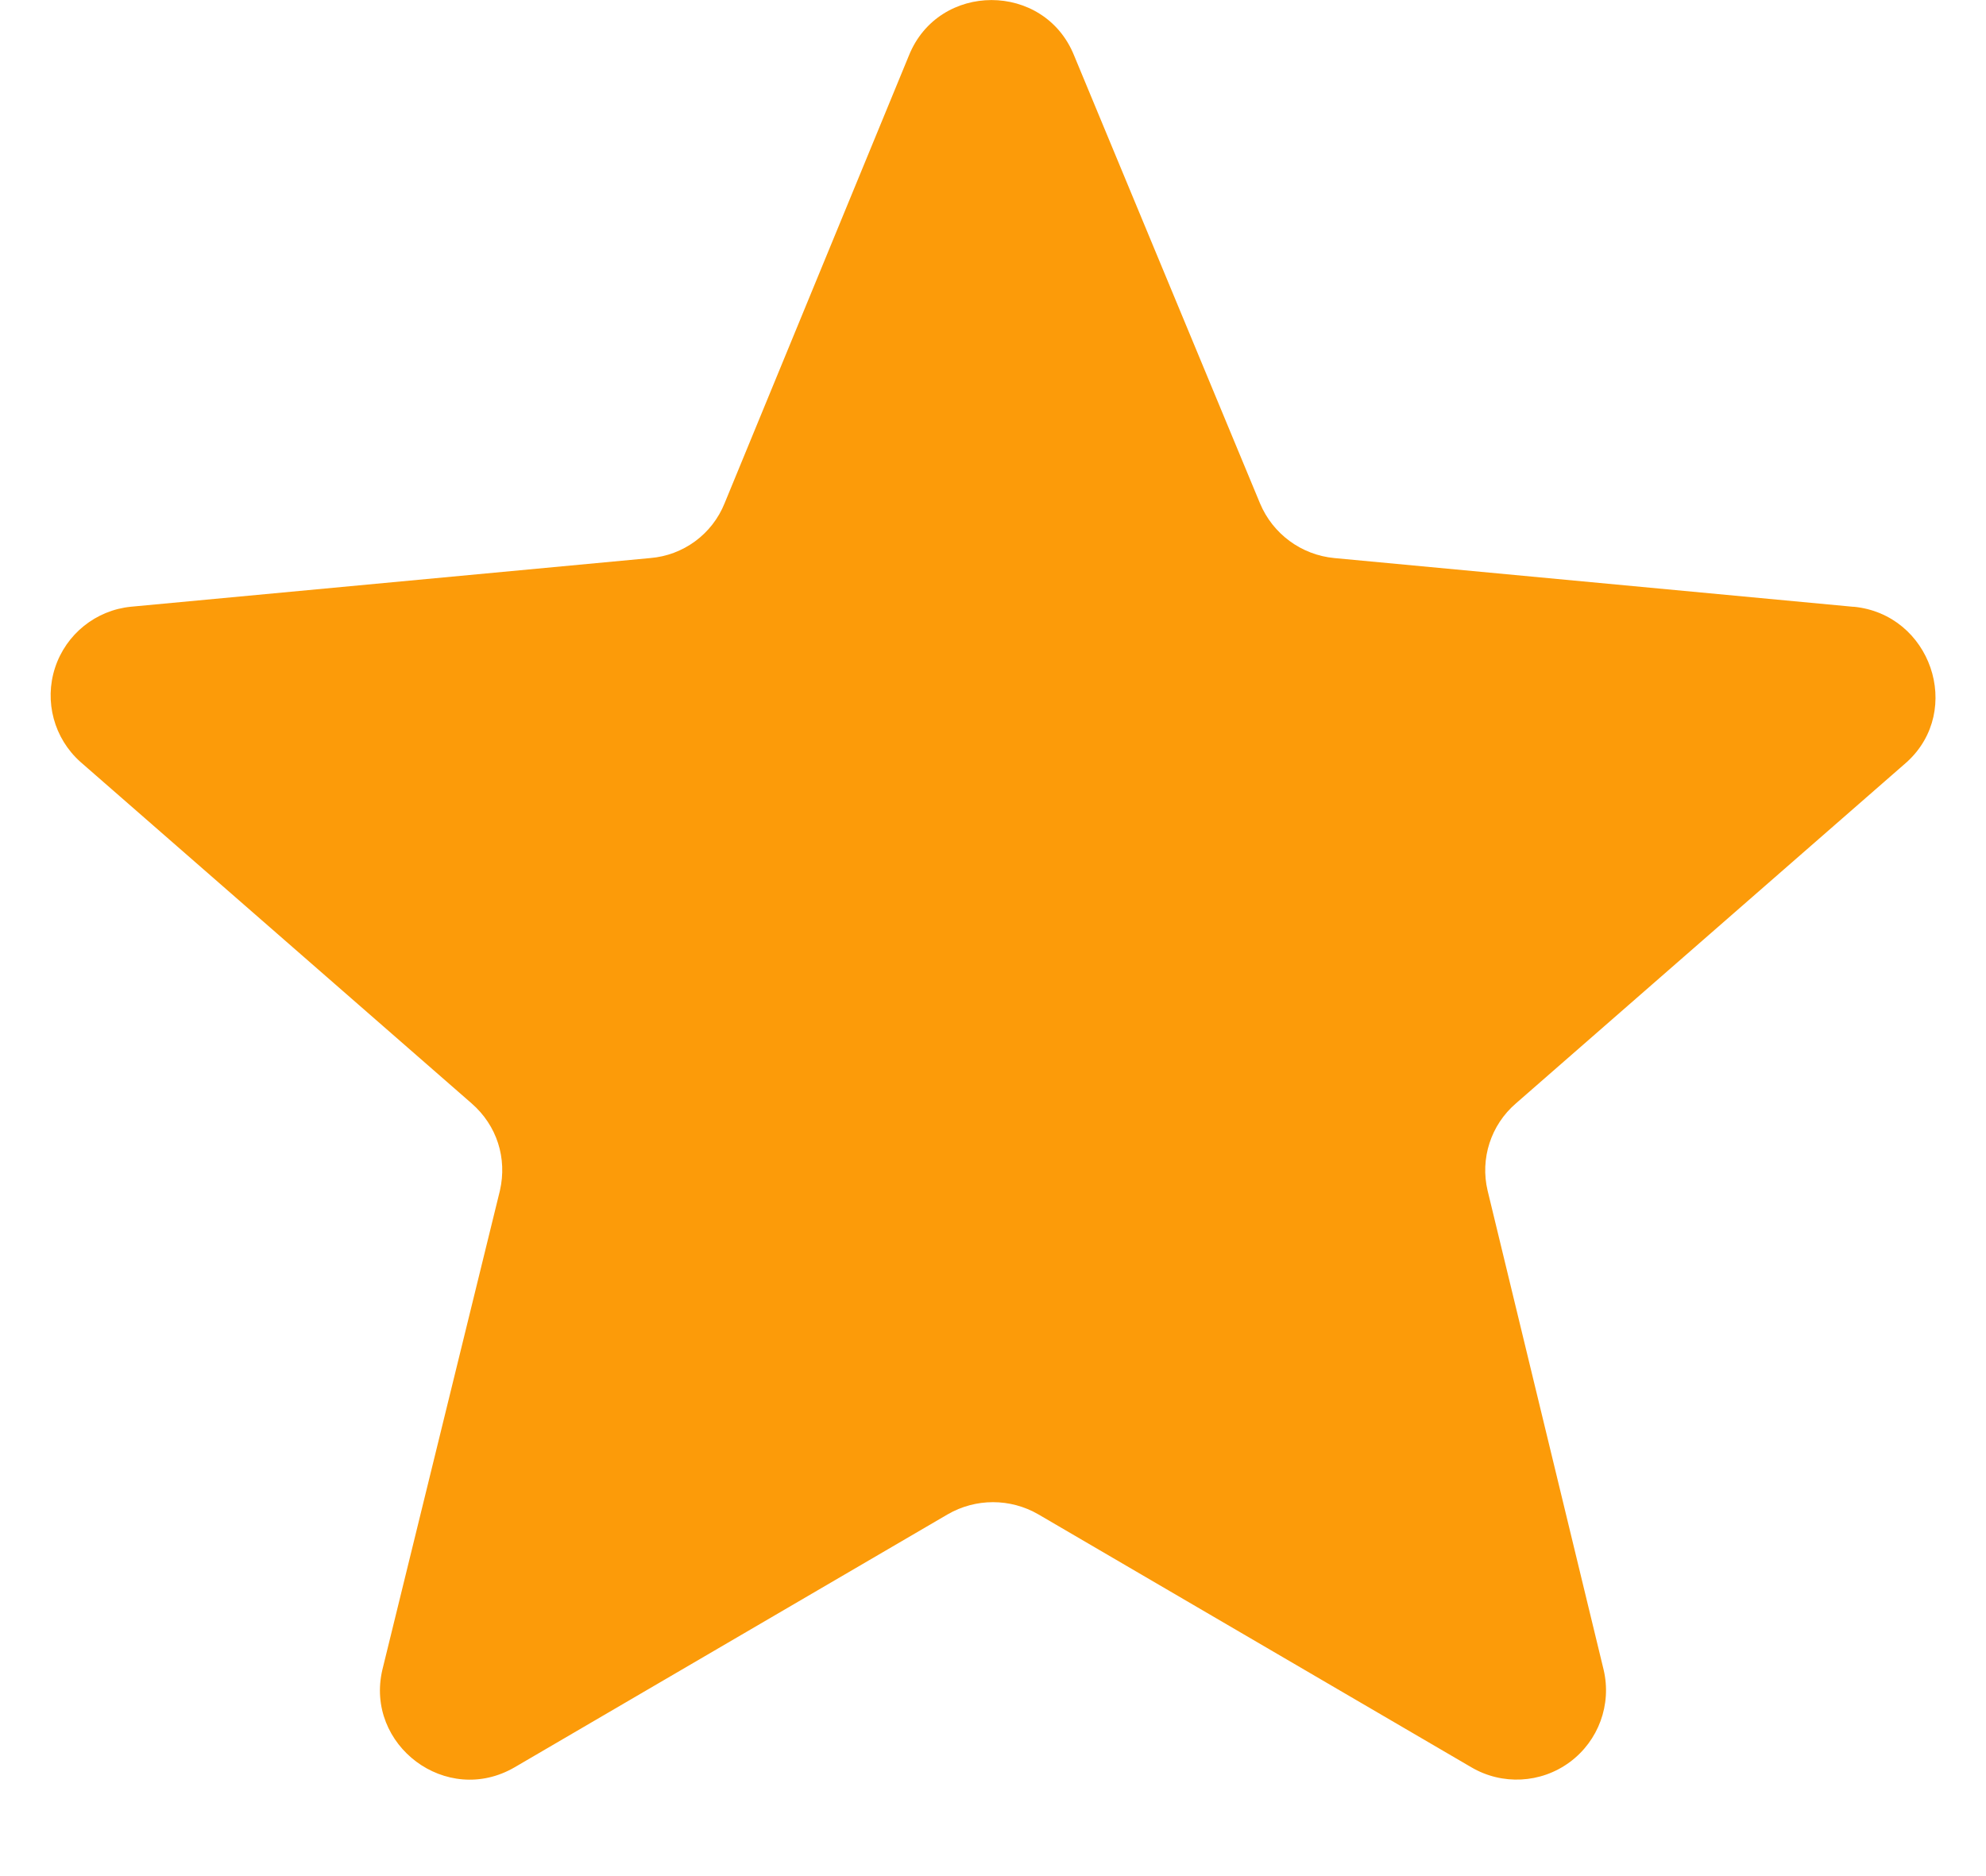
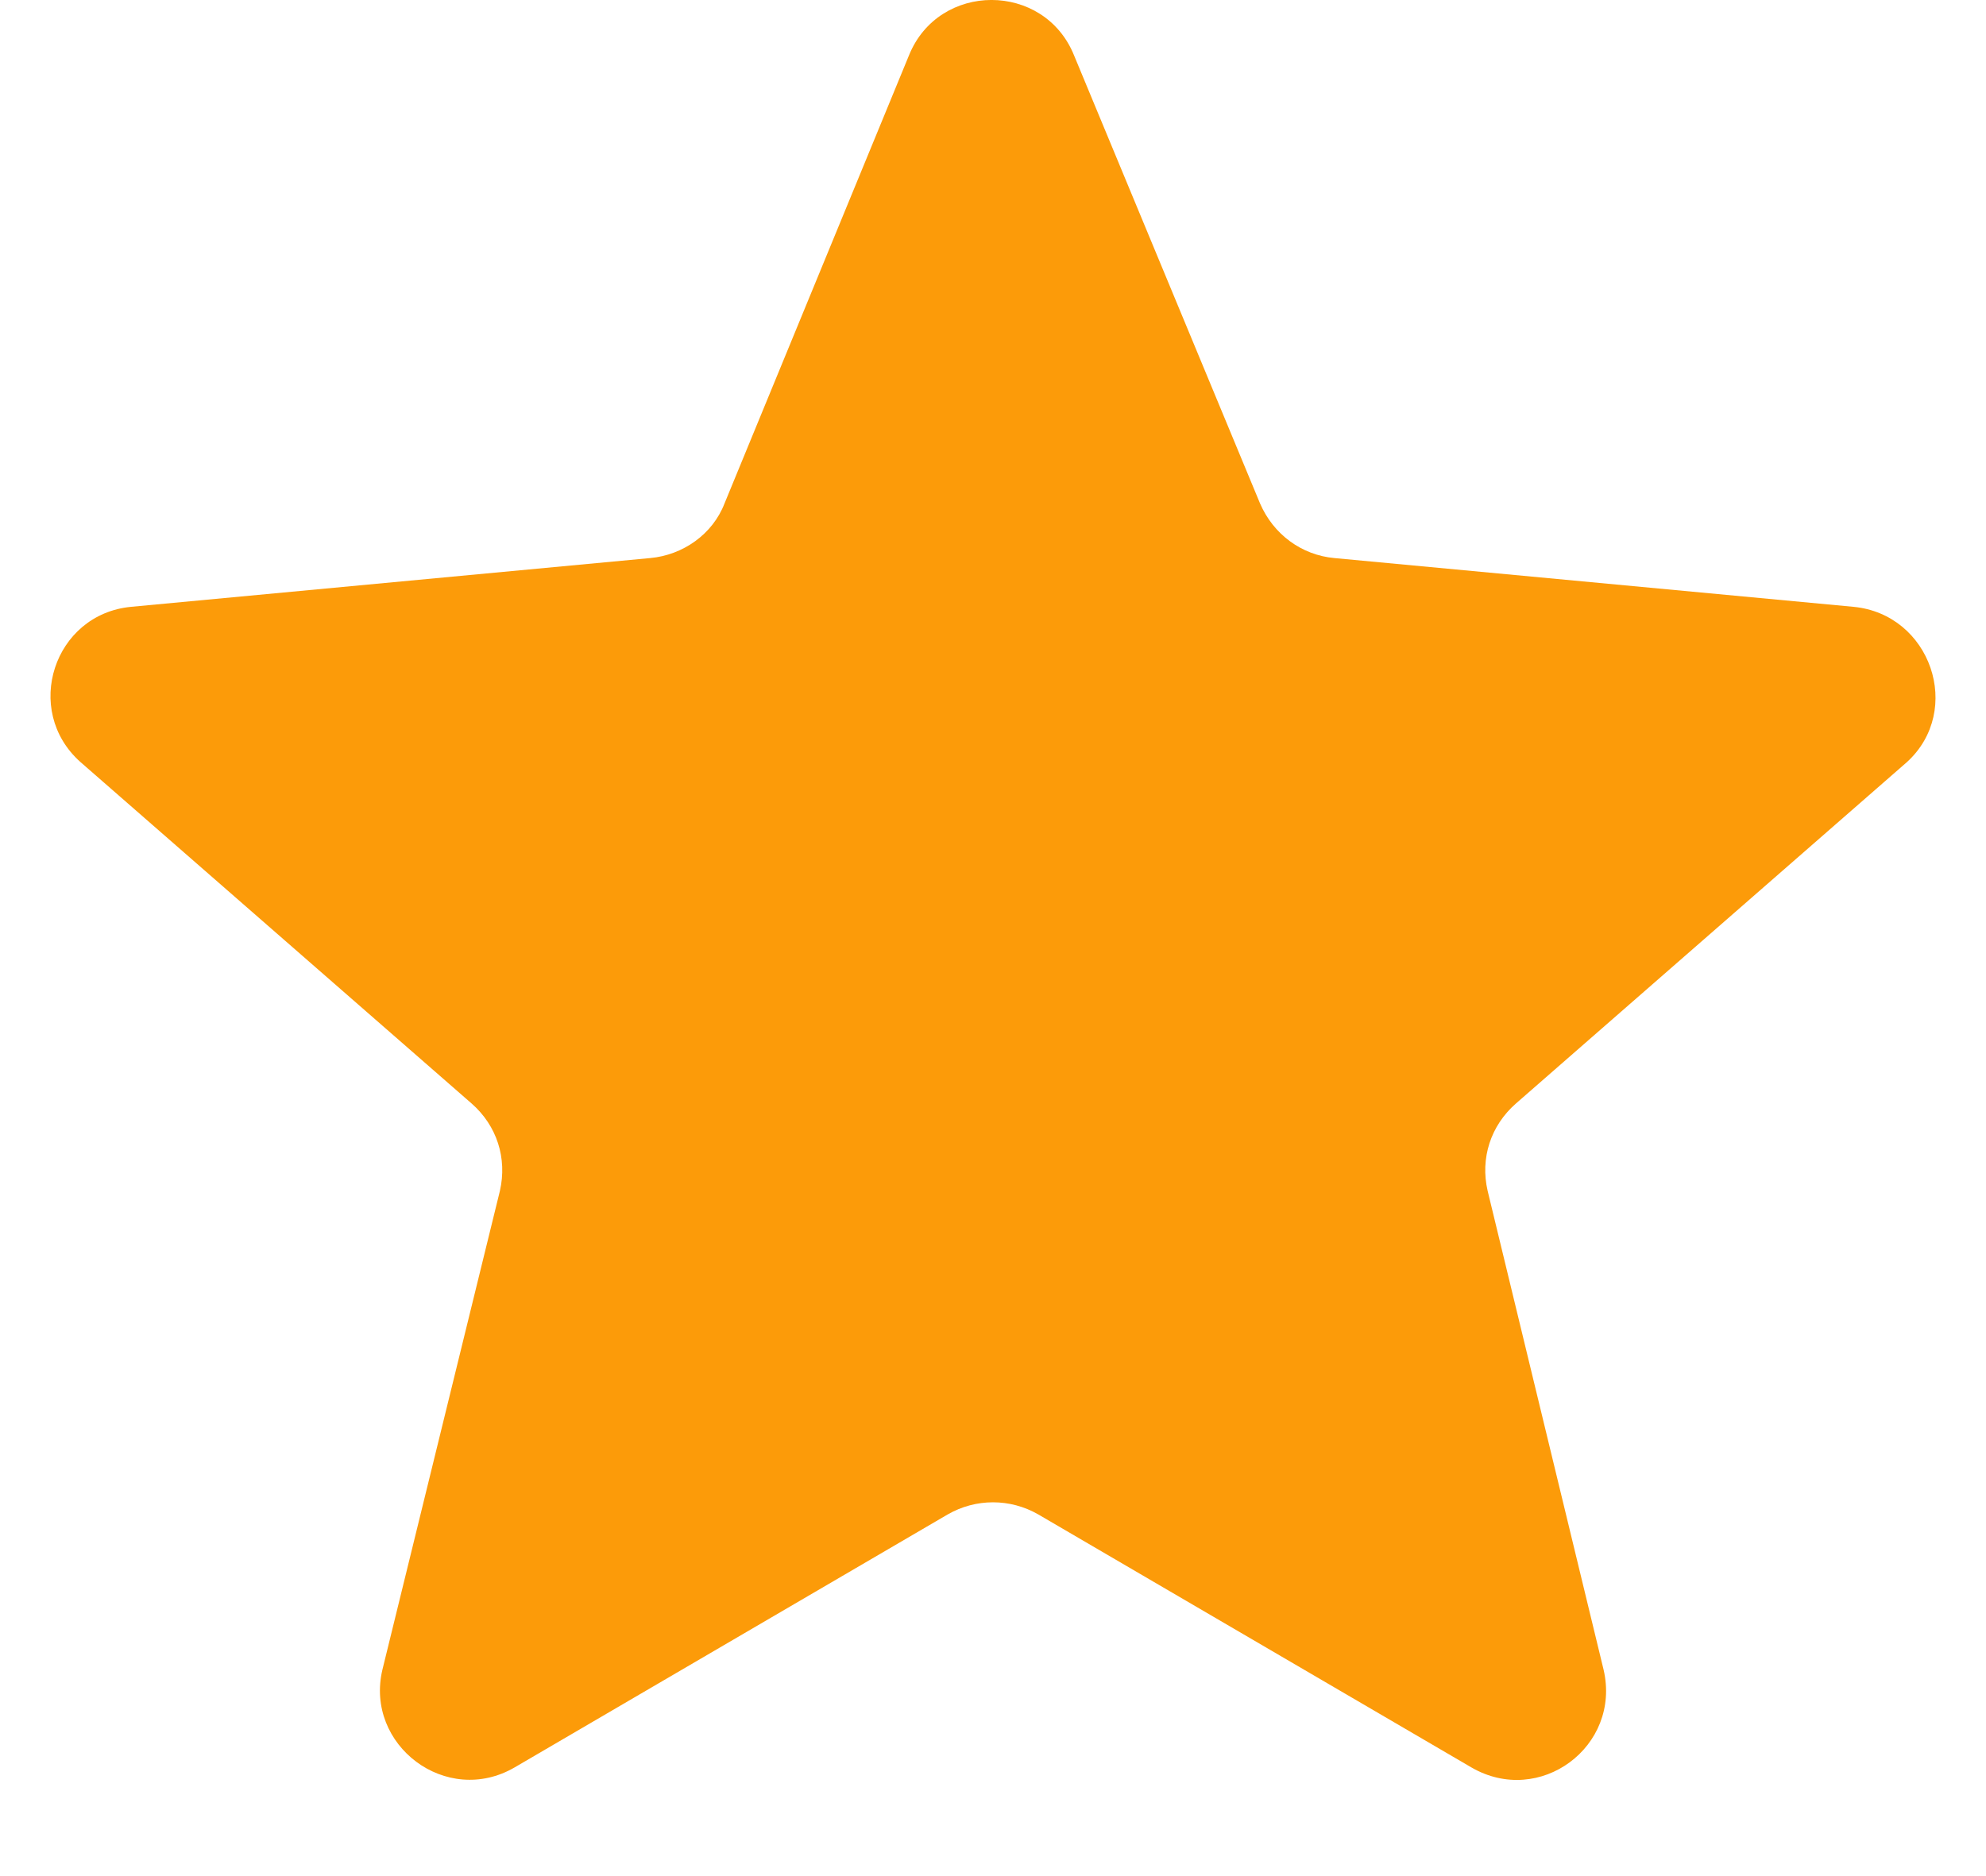
- <svg xmlns="http://www.w3.org/2000/svg" width="18" height="17" fill="none">
-   <path d="M16.8 5.501l-4.706-.442a.813.813 0 01-.674-.496L9.735.503c-.27-.67-1.227-.67-1.497 0l-1.671 4.06a.796.796 0 01-.674.496L1.188 5.5a.808.808 0 00-.459 1.407l3.546 3.096c.229.2.323.496.256.79l-1.065 4.342c-.162.684.58 1.247 1.2.885l3.923-2.292a.82.82 0 01.822 0l3.923 2.292a.81.81 0 001.2-.885l-1.051-4.341a.799.799 0 01.256-.791l3.545-3.096c.513-.469.216-1.34-.485-1.407z" fill="#FC9B09" />
+ <svg xmlns="http://www.w3.org/2000/svg" width="18" height="17" viewBox="0 0 18 17" fill="none">
+   <path d="M16.799 5.501L12.094 5.059C11.797 5.032 11.541 4.844 11.42 4.563L9.735 0.503C9.465 -0.168 8.508 -0.168 8.238 0.503L6.567 4.563C6.459 4.844 6.189 5.032 5.893 5.059L1.188 5.501C0.487 5.568 0.203 6.439 0.729 6.908L4.275 10.004C4.504 10.205 4.598 10.5 4.531 10.795L3.466 15.136C3.304 15.82 4.046 16.383 4.666 16.021L8.589 13.729C8.845 13.582 9.155 13.582 9.411 13.729L13.334 16.021C13.954 16.383 14.696 15.833 14.534 15.136L13.483 10.795C13.415 10.5 13.51 10.205 13.739 10.004L17.284 6.908C17.797 6.439 17.5 5.568 16.799 5.501Z" fill="#FC9B09" />
</svg>
